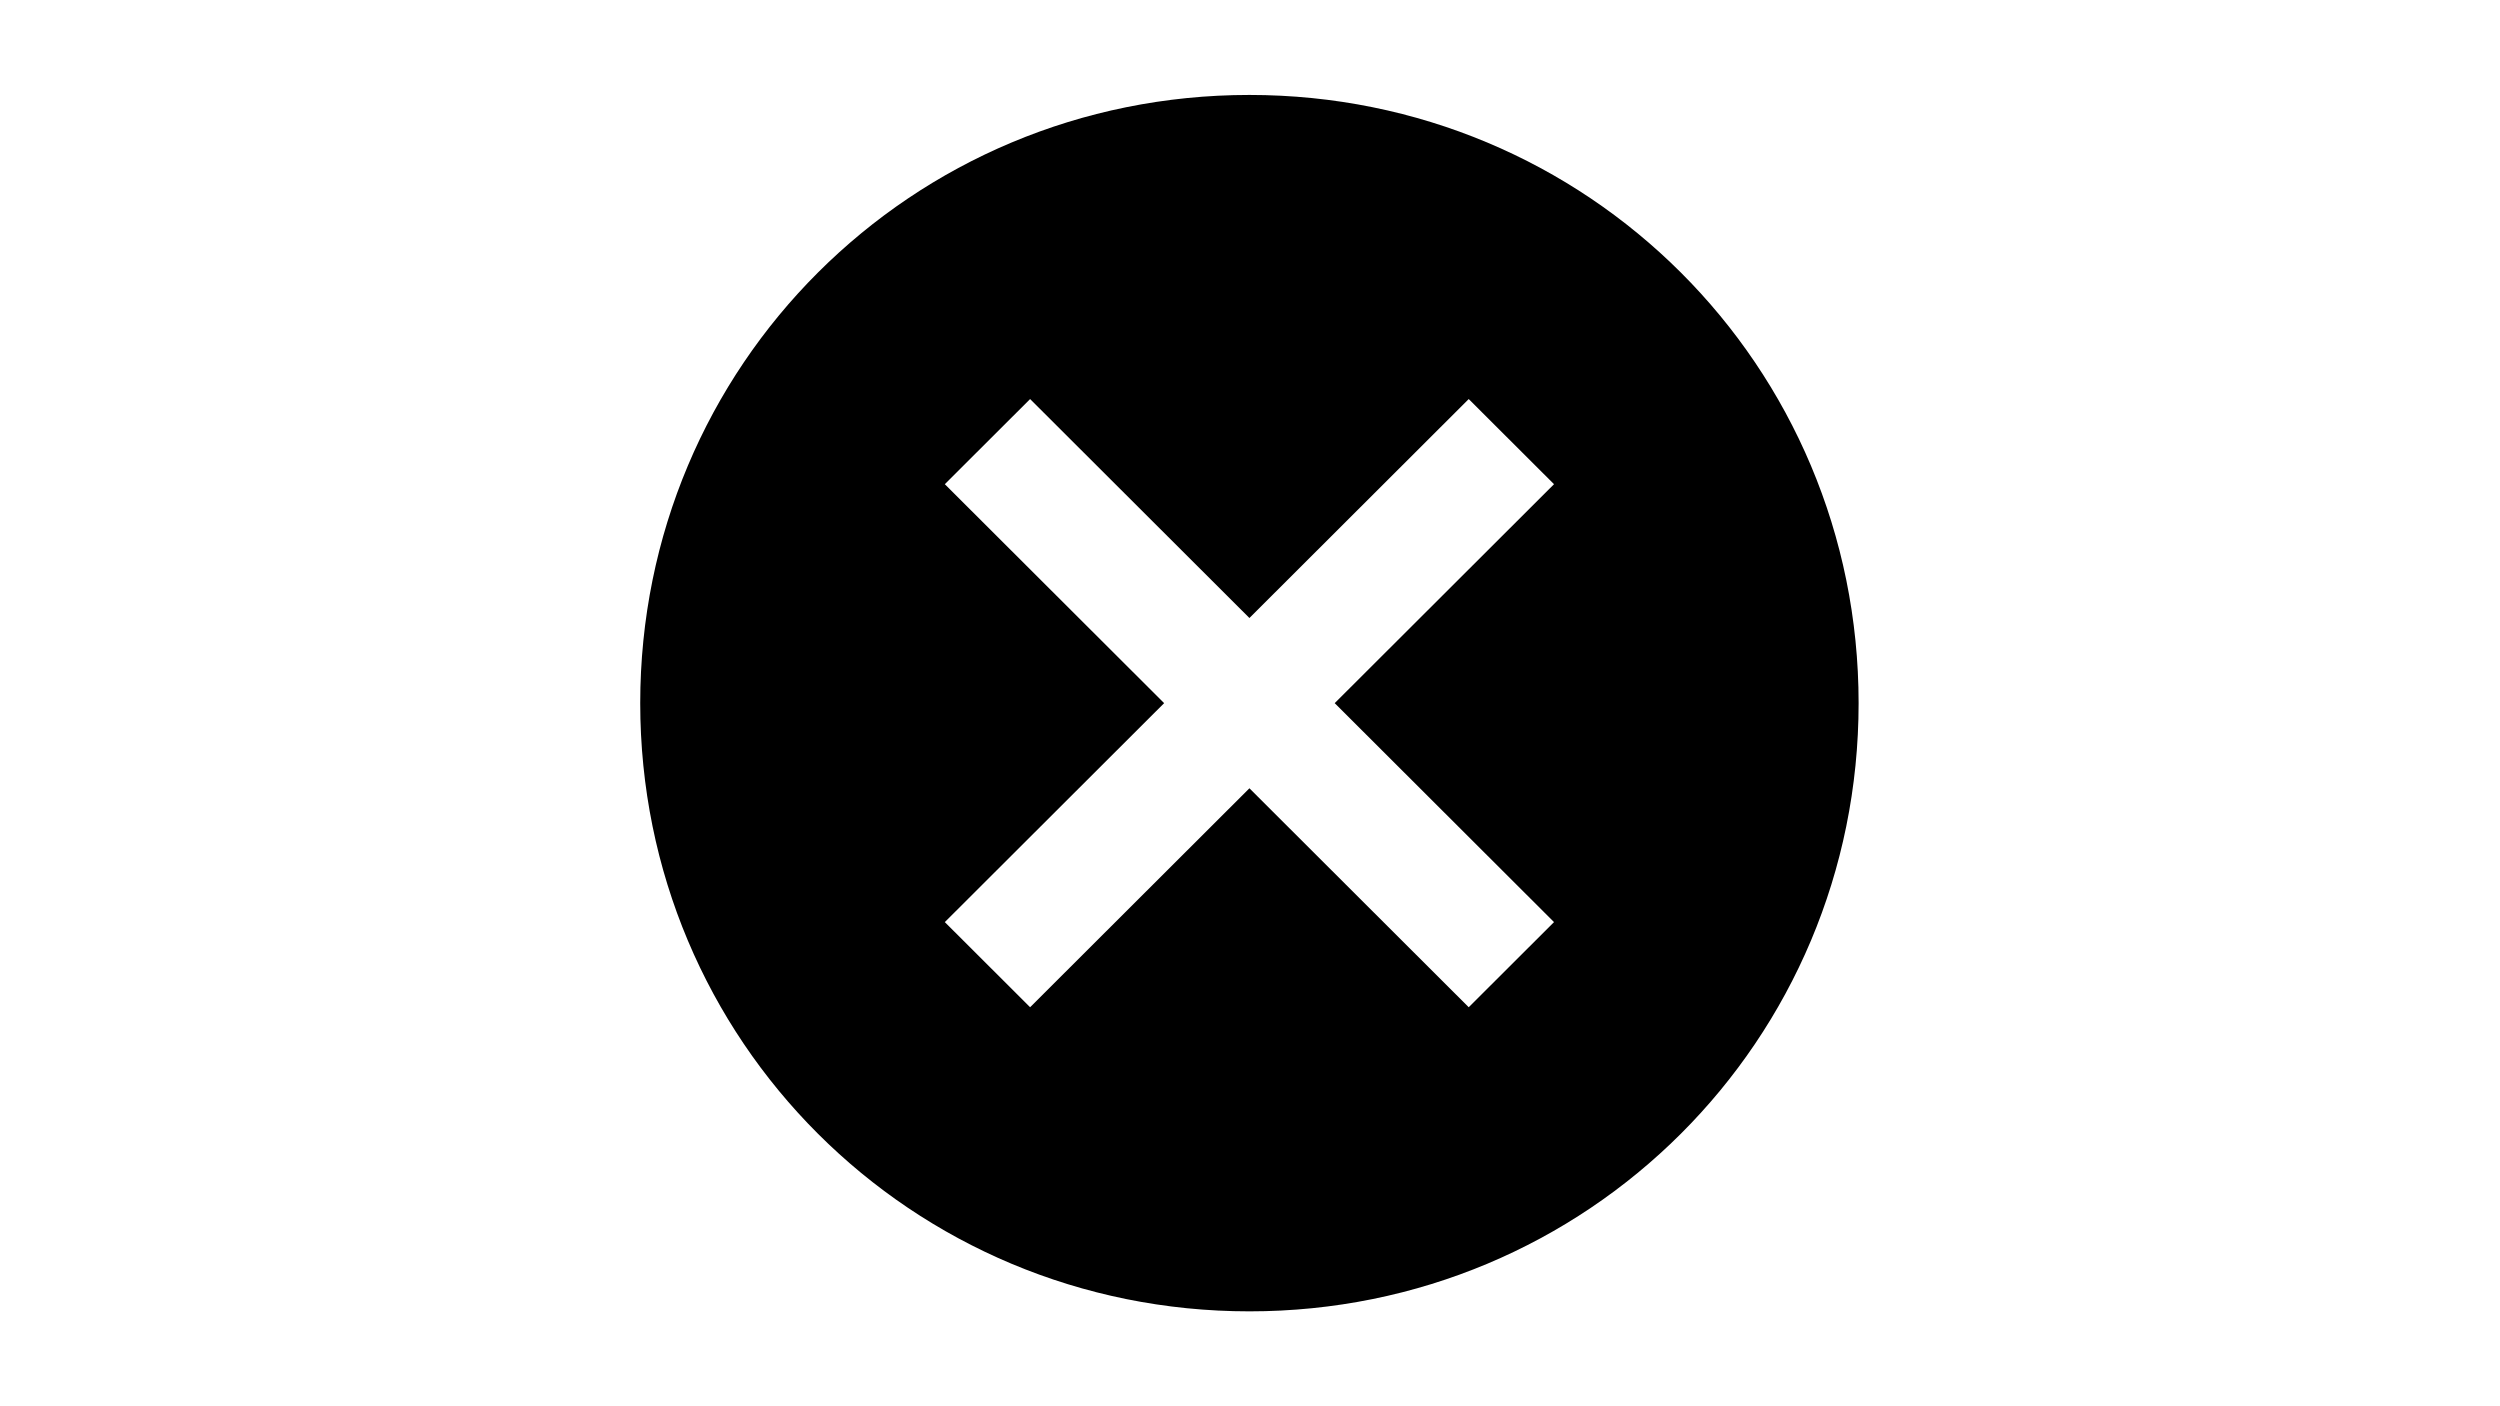
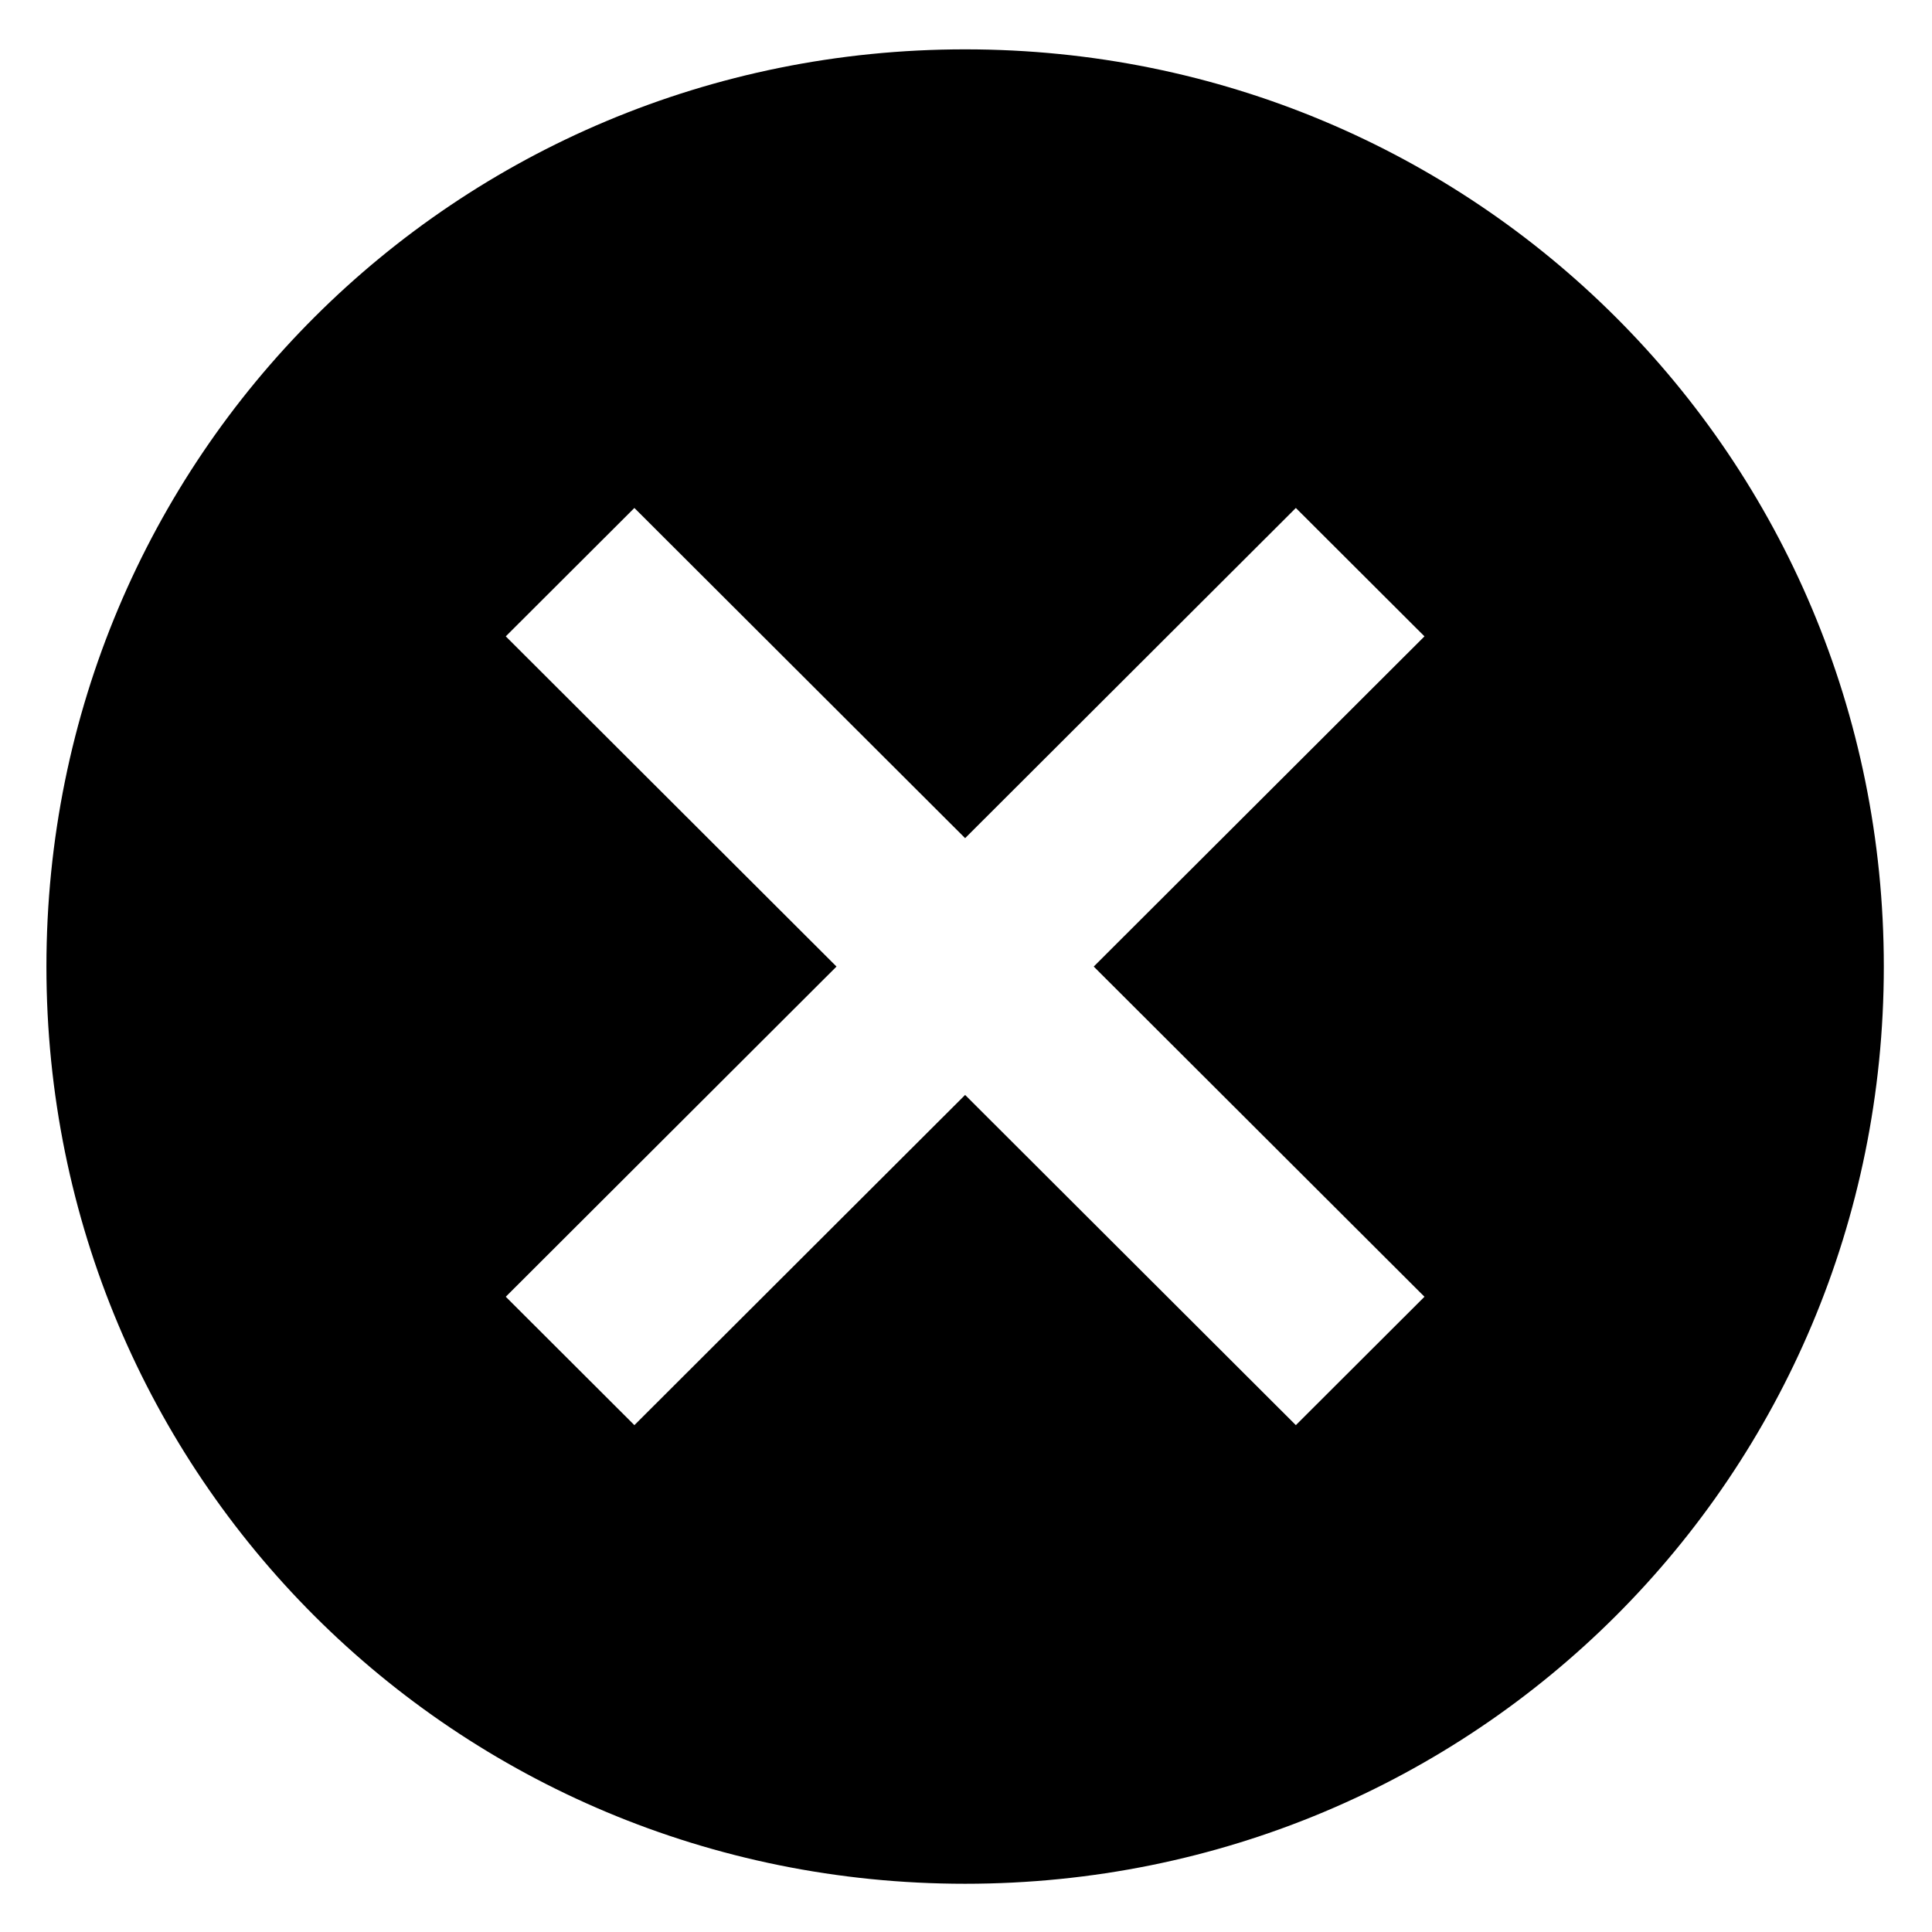
- <svg xmlns="http://www.w3.org/2000/svg" xmlns:xlink="http://www.w3.org/1999/xlink" version="1.1" id="图层_1" x="0px" y="0px" viewBox="0 0 1366 768" style="enable-background:new 0 0 1366 768;" xml:space="preserve">
+ <svg xmlns="http://www.w3.org/2000/svg" xmlns:xlink="http://www.w3.org/1999/xlink" version="1.1" id="图层_1" x="0px" y="0px" viewBox="0 0 700 700" style="enable-background:new 0 0 700 700;" xml:space="preserve">
  <g>
    <g>
      <defs>
-         <rect id="SVGID_1_" x="349.94" y="51.48" width="666" height="666" />
+         <rect id="SVGID_1_" x="16.94" y="17.48" width="666" height="666" />
      </defs>
      <clipPath id="SVGID_2_">
        <use xlink:href="#SVGID_1_" style="overflow:visible;" />
      </clipPath>
-       <path style="clip-path:url(#SVGID_2_);" d="M682.681,51.879c-184.74,0-332.861,147.881-332.861,332.322    c0,184.429,148.121,332.322,332.861,332.322c184.728,0,332.861-147.893,332.861-332.322    C1015.542,199.76,867.409,51.879,682.681,51.879L682.681,51.879z M849.113,503.837l-46.602,46.519L682.681,430.72L562.85,550.356    l-46.602-46.519l119.835-119.636L516.248,264.565l46.602-46.519l119.831,119.633l119.83-119.633l46.602,46.519L729.279,384.201    L849.113,503.837z M849.113,503.837" />
+       <path style="clip-path:url(#SVGID_2_);" d="M349.681,17.879c-184.74,0-332.861,147.881-332.861,332.322    c0,184.429,148.121,332.322,332.861,332.322c184.728,0,332.861-147.893,332.861-332.322    C682.542,165.76,534.409,17.879,349.681,17.879L349.681,17.879z M516.113,469.837l-46.602,46.519L349.681,396.72L229.85,516.356    l-46.602-46.519l119.835-119.636L183.248,230.565l46.602-46.519l119.831,119.633l119.83-119.633l46.602,46.519L396.279,350.201    L516.113,469.837z M516.113,469.837" />
    </g>
  </g>
</svg>
